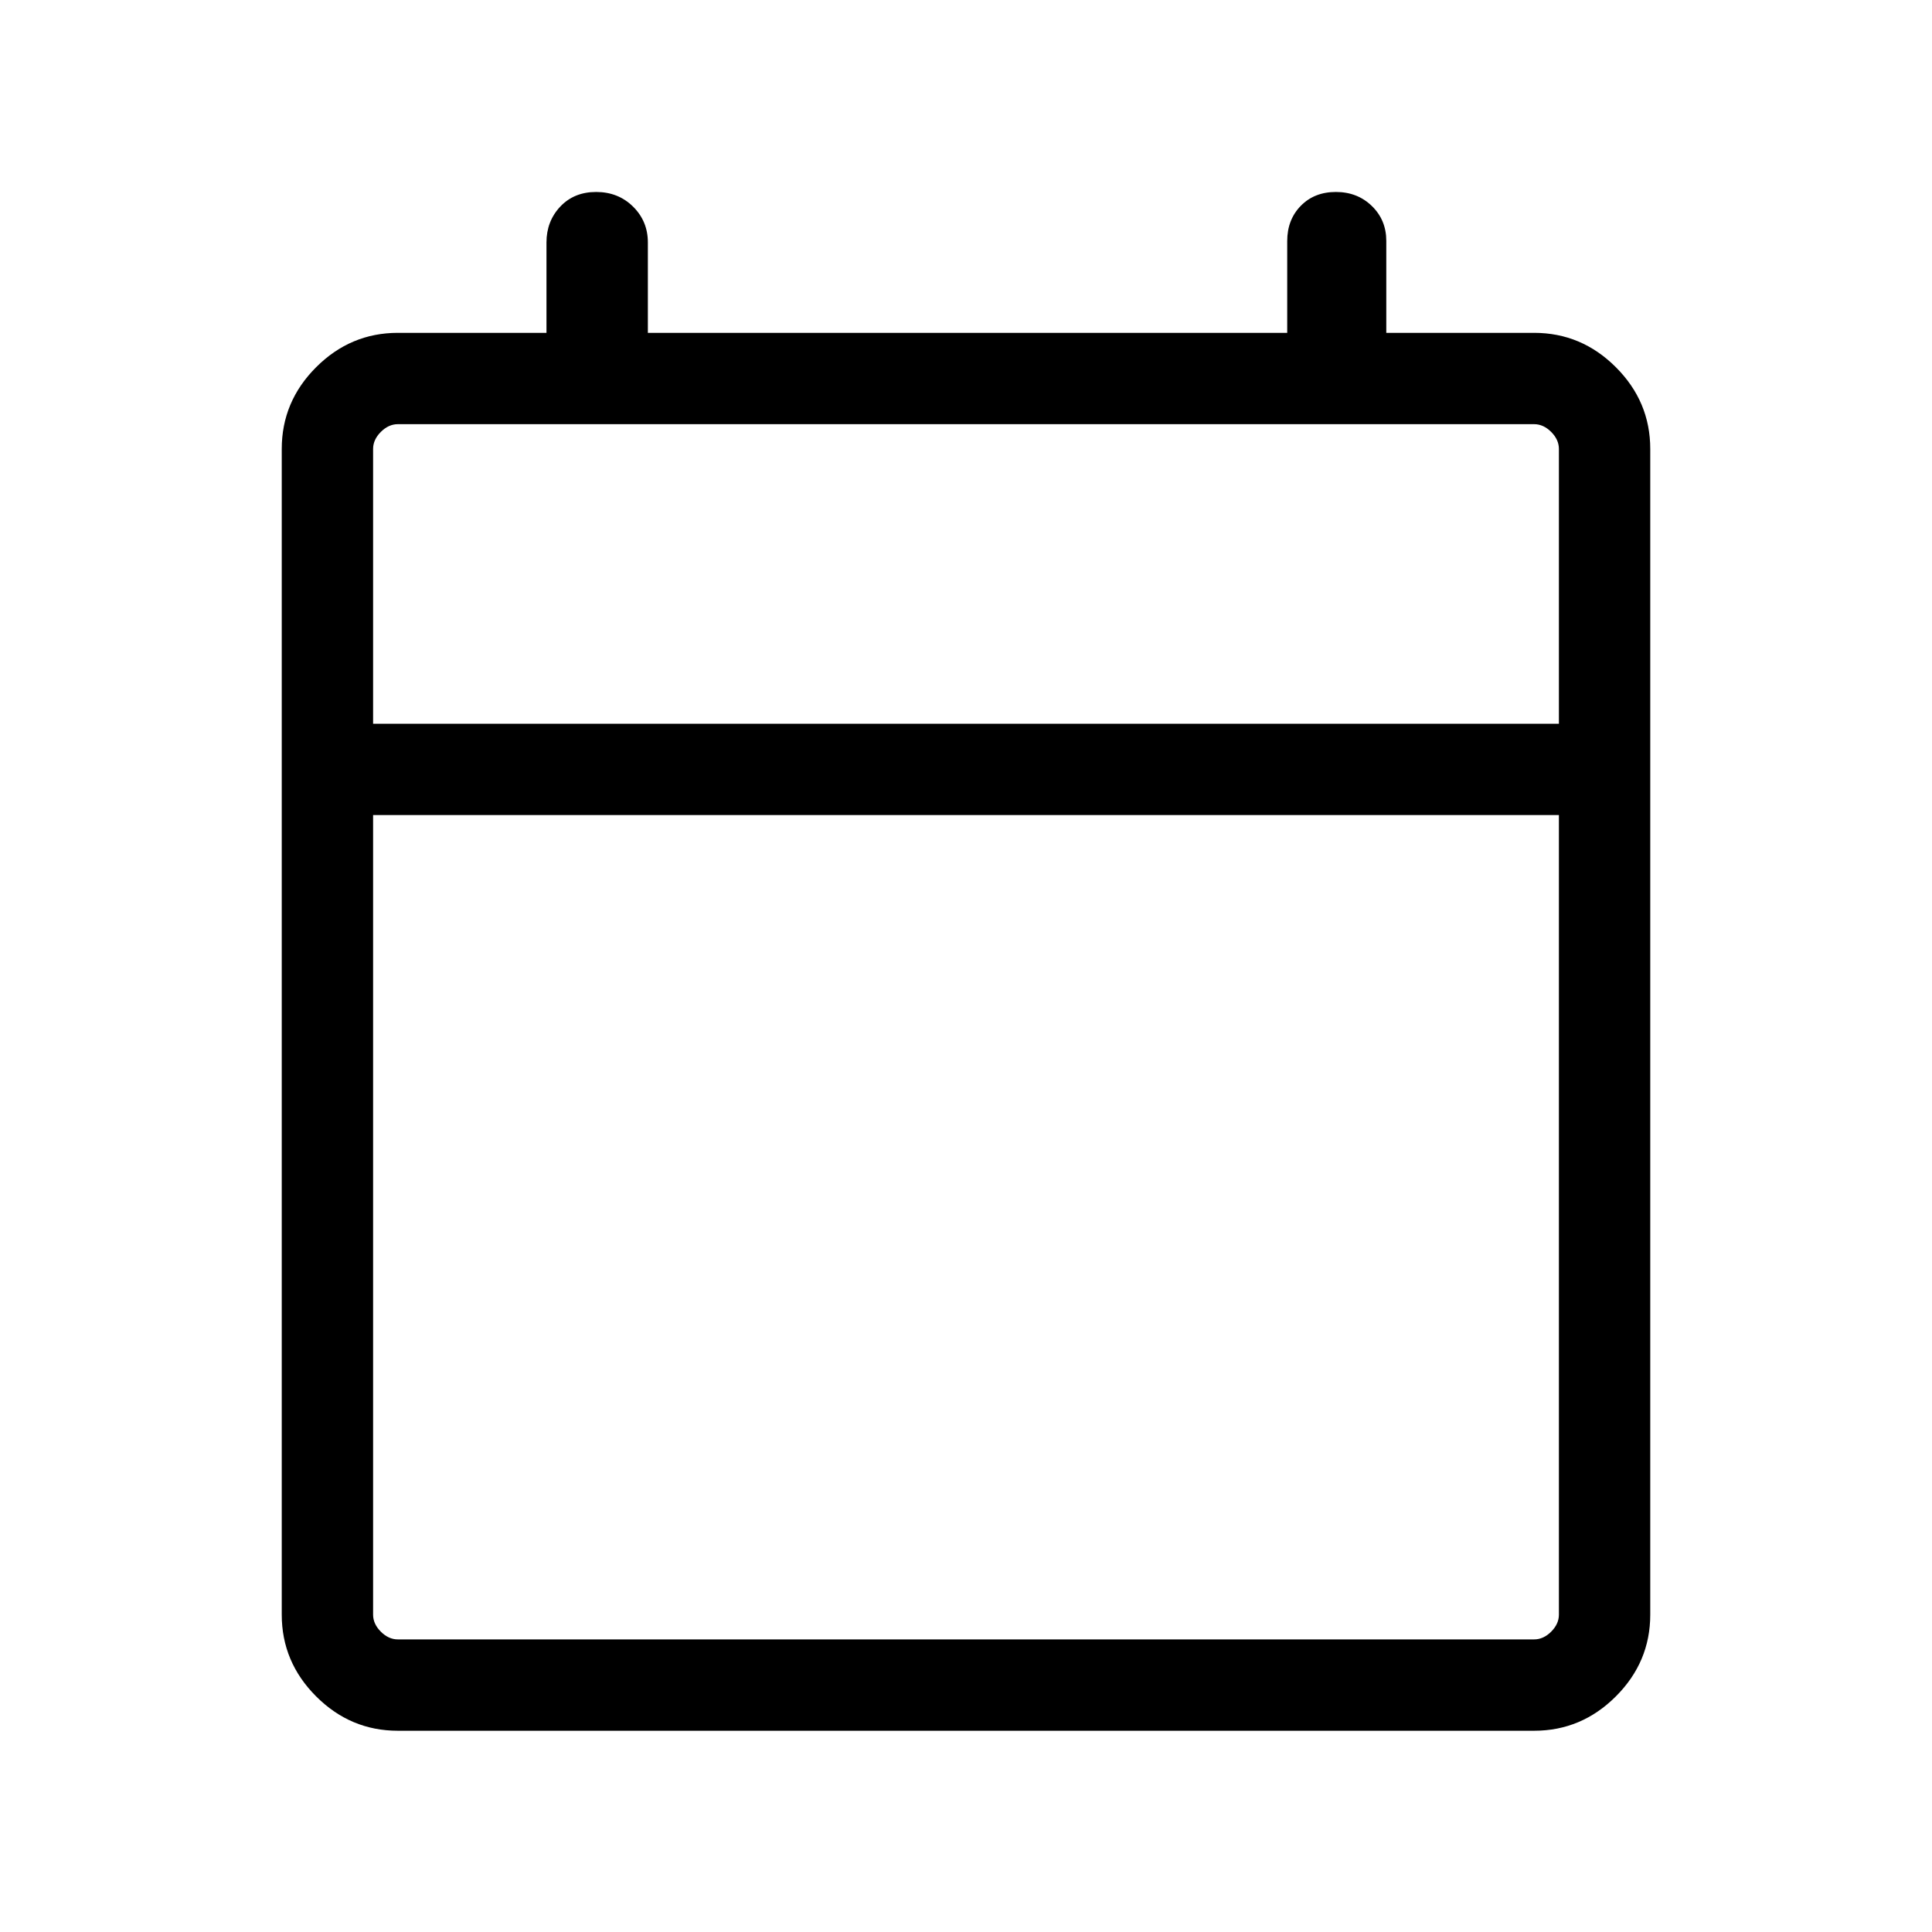
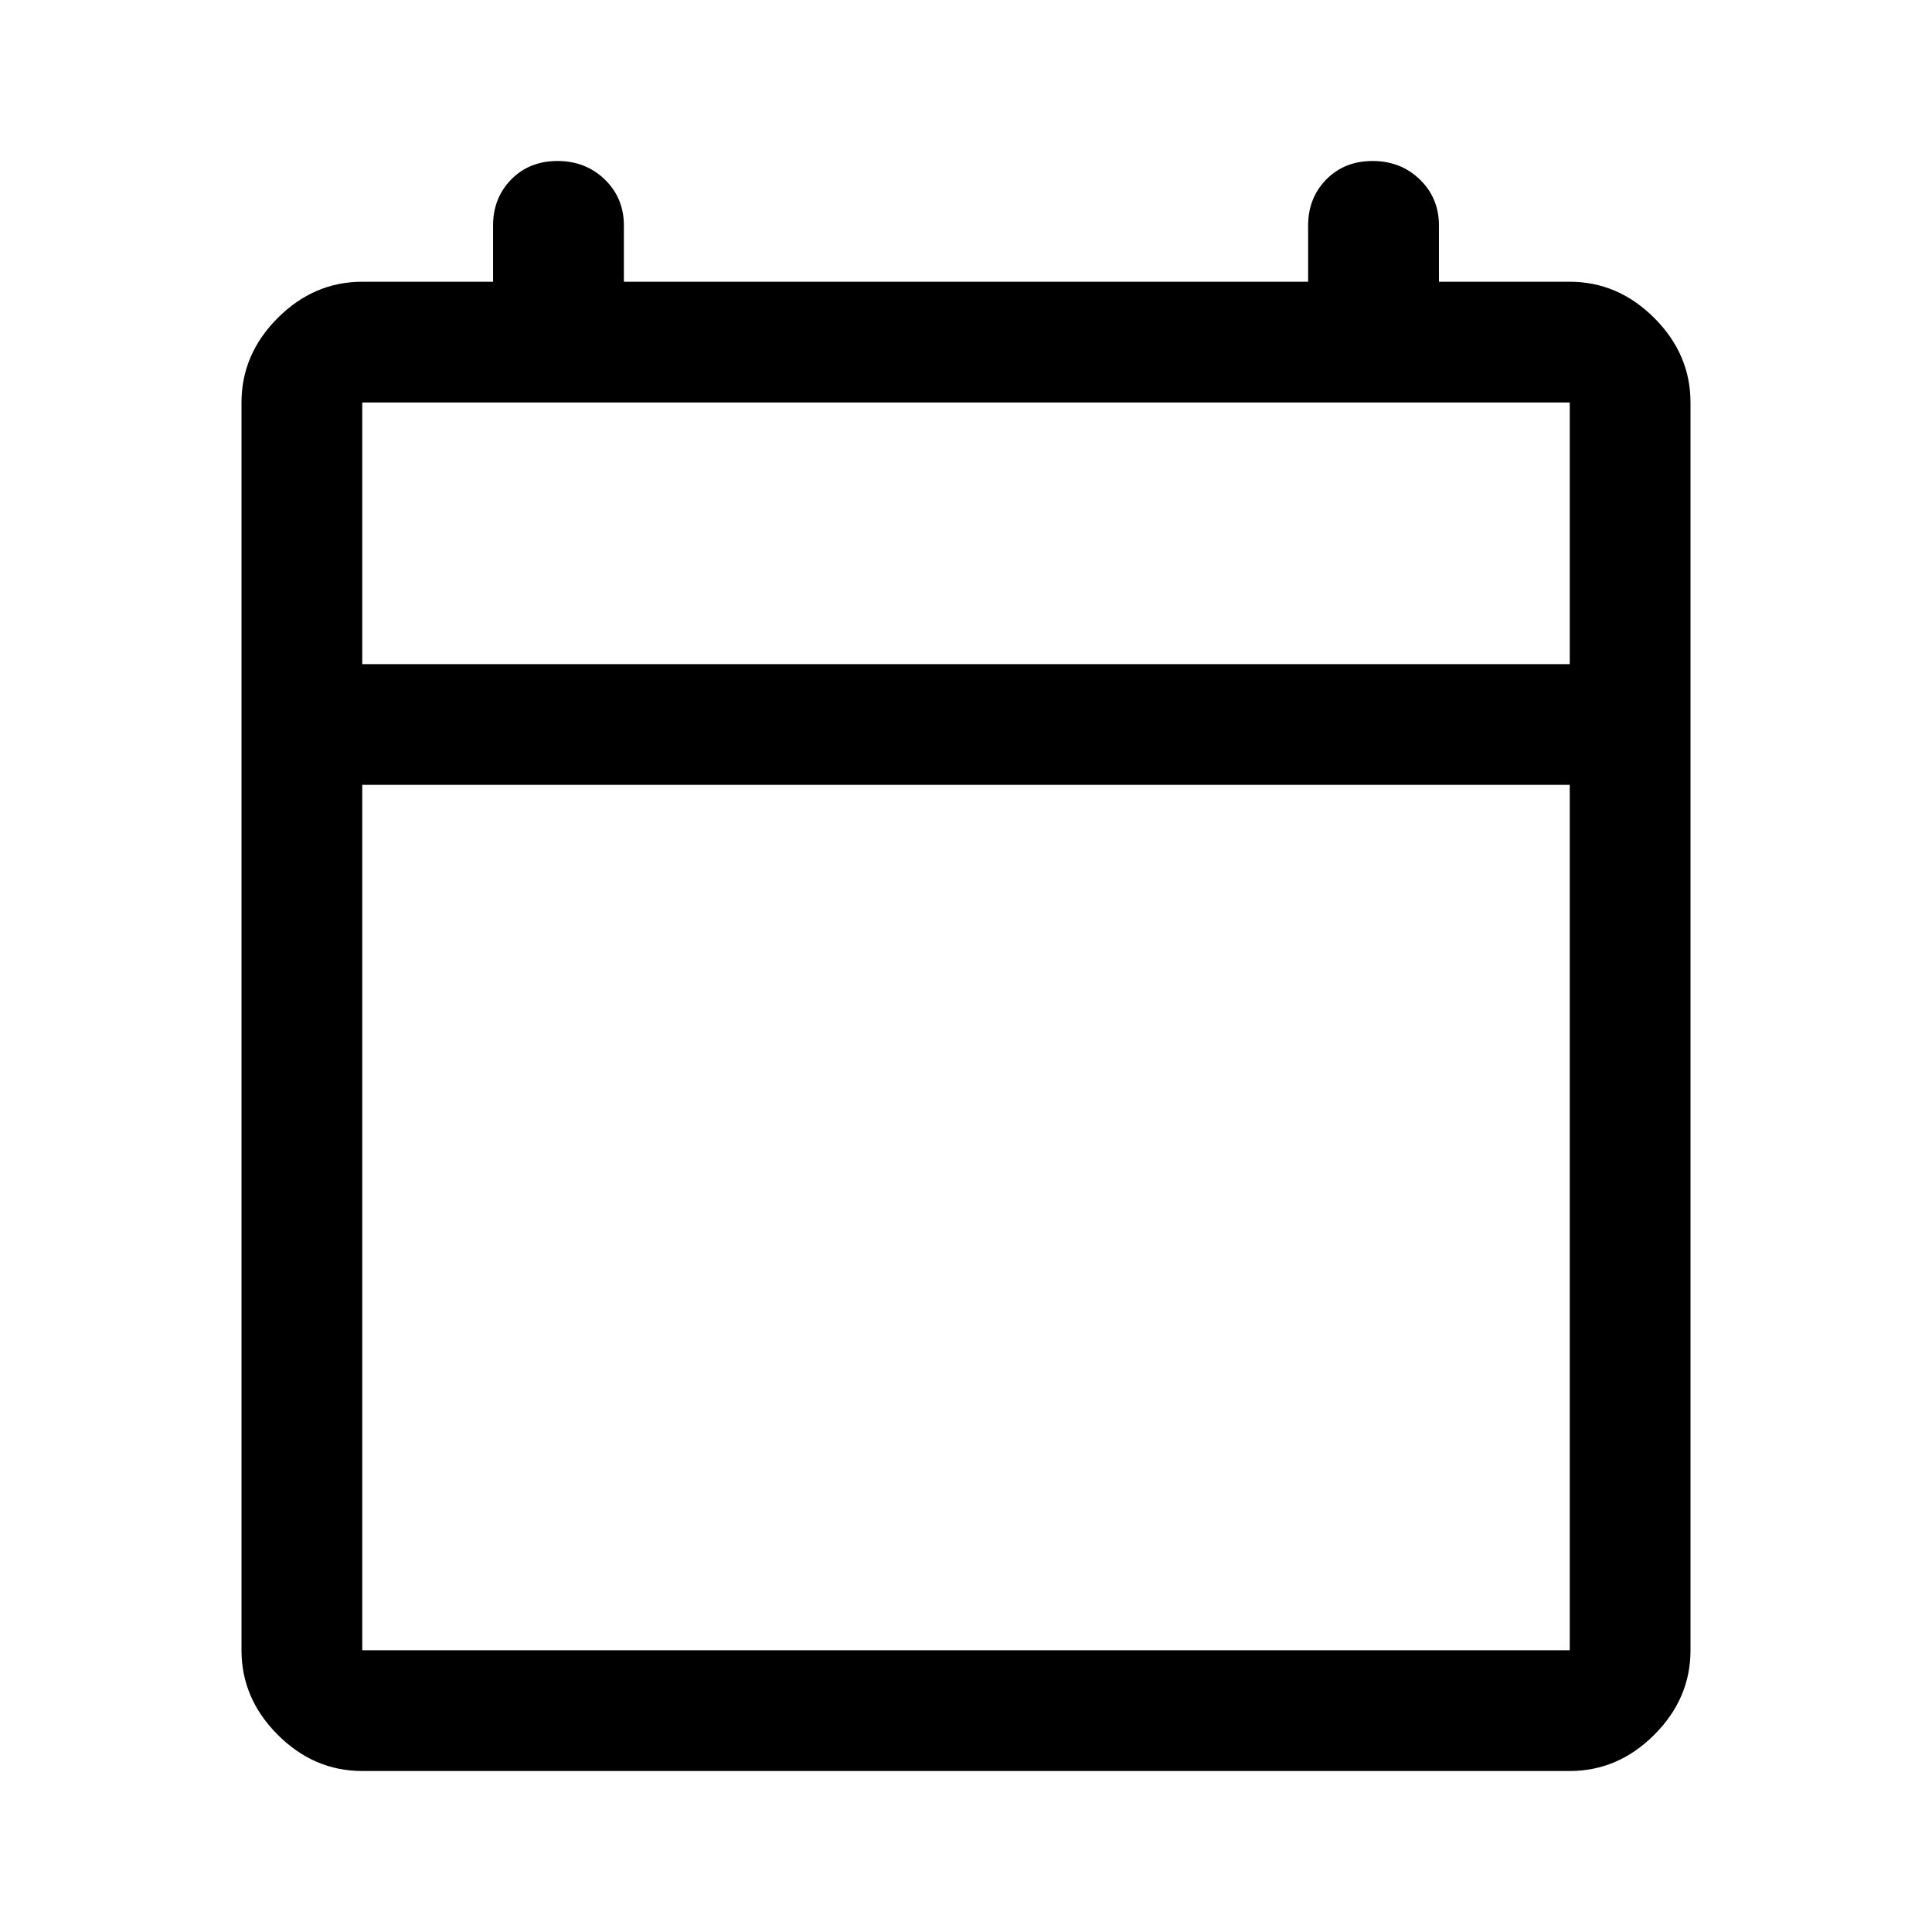
<svg xmlns="http://www.w3.org/2000/svg" width="24" height="24" viewBox="0 -960 960 960" fill="#000000">
-   <path d="M197.69-100q-23.53 0-40.61-17.08T140-157.69v-579.23q0-23.53 17.08-40.61t40.61-17.08h73.85v-44.93q0-10.52 6.85-17.8 6.85-7.27 17.83-7.27 10.97 0 18.34 7.27 7.36 7.28 7.36 17.8v44.93h317.69v-45.59q0-10.63 6.74-17.52 6.74-6.89 17.44-6.89 10.71 0 17.88 6.97 7.17 6.98 7.17 17.33v45.7h73.47q23.53 0 40.61 17.08T820-736.92v579.23q0 23.53-17.08 40.61T762.31-100H197.69Zm0-45.39h564.62q4.61 0 8.46-3.84 3.84-3.85 3.84-8.46V-555H185.39v397.31q0 4.61 3.84 8.46 3.85 3.84 8.46 3.84Zm-12.3-454.99h589.22v-136.54q0-4.62-3.84-8.46-3.85-3.85-8.46-3.85H197.69q-4.61 0-8.46 3.85-3.84 3.84-3.84 8.46v136.54Zm0 0v-148.85 148.85Z" />
+   <path d="M180-80q-24 0-42-18t-18-42v-620q0-24 18-42t42-18h65v-28q0-13.6 9-22.8 9-9.2 23.02-9.2t23.5 9.2Q310-861.6 310-848v28h340v-28q0-13.6 9-22.8 9-9.2 23.02-9.2t23.5 9.2Q715-861.6 715-848v28h65q24 0 42 18t18 42v620q0 24-18 42t-42 18H180Zm0-60h600v-430H180v430Zm0-490h600v-130H180v130Zm0 0v-130 130Z" />
</svg>
